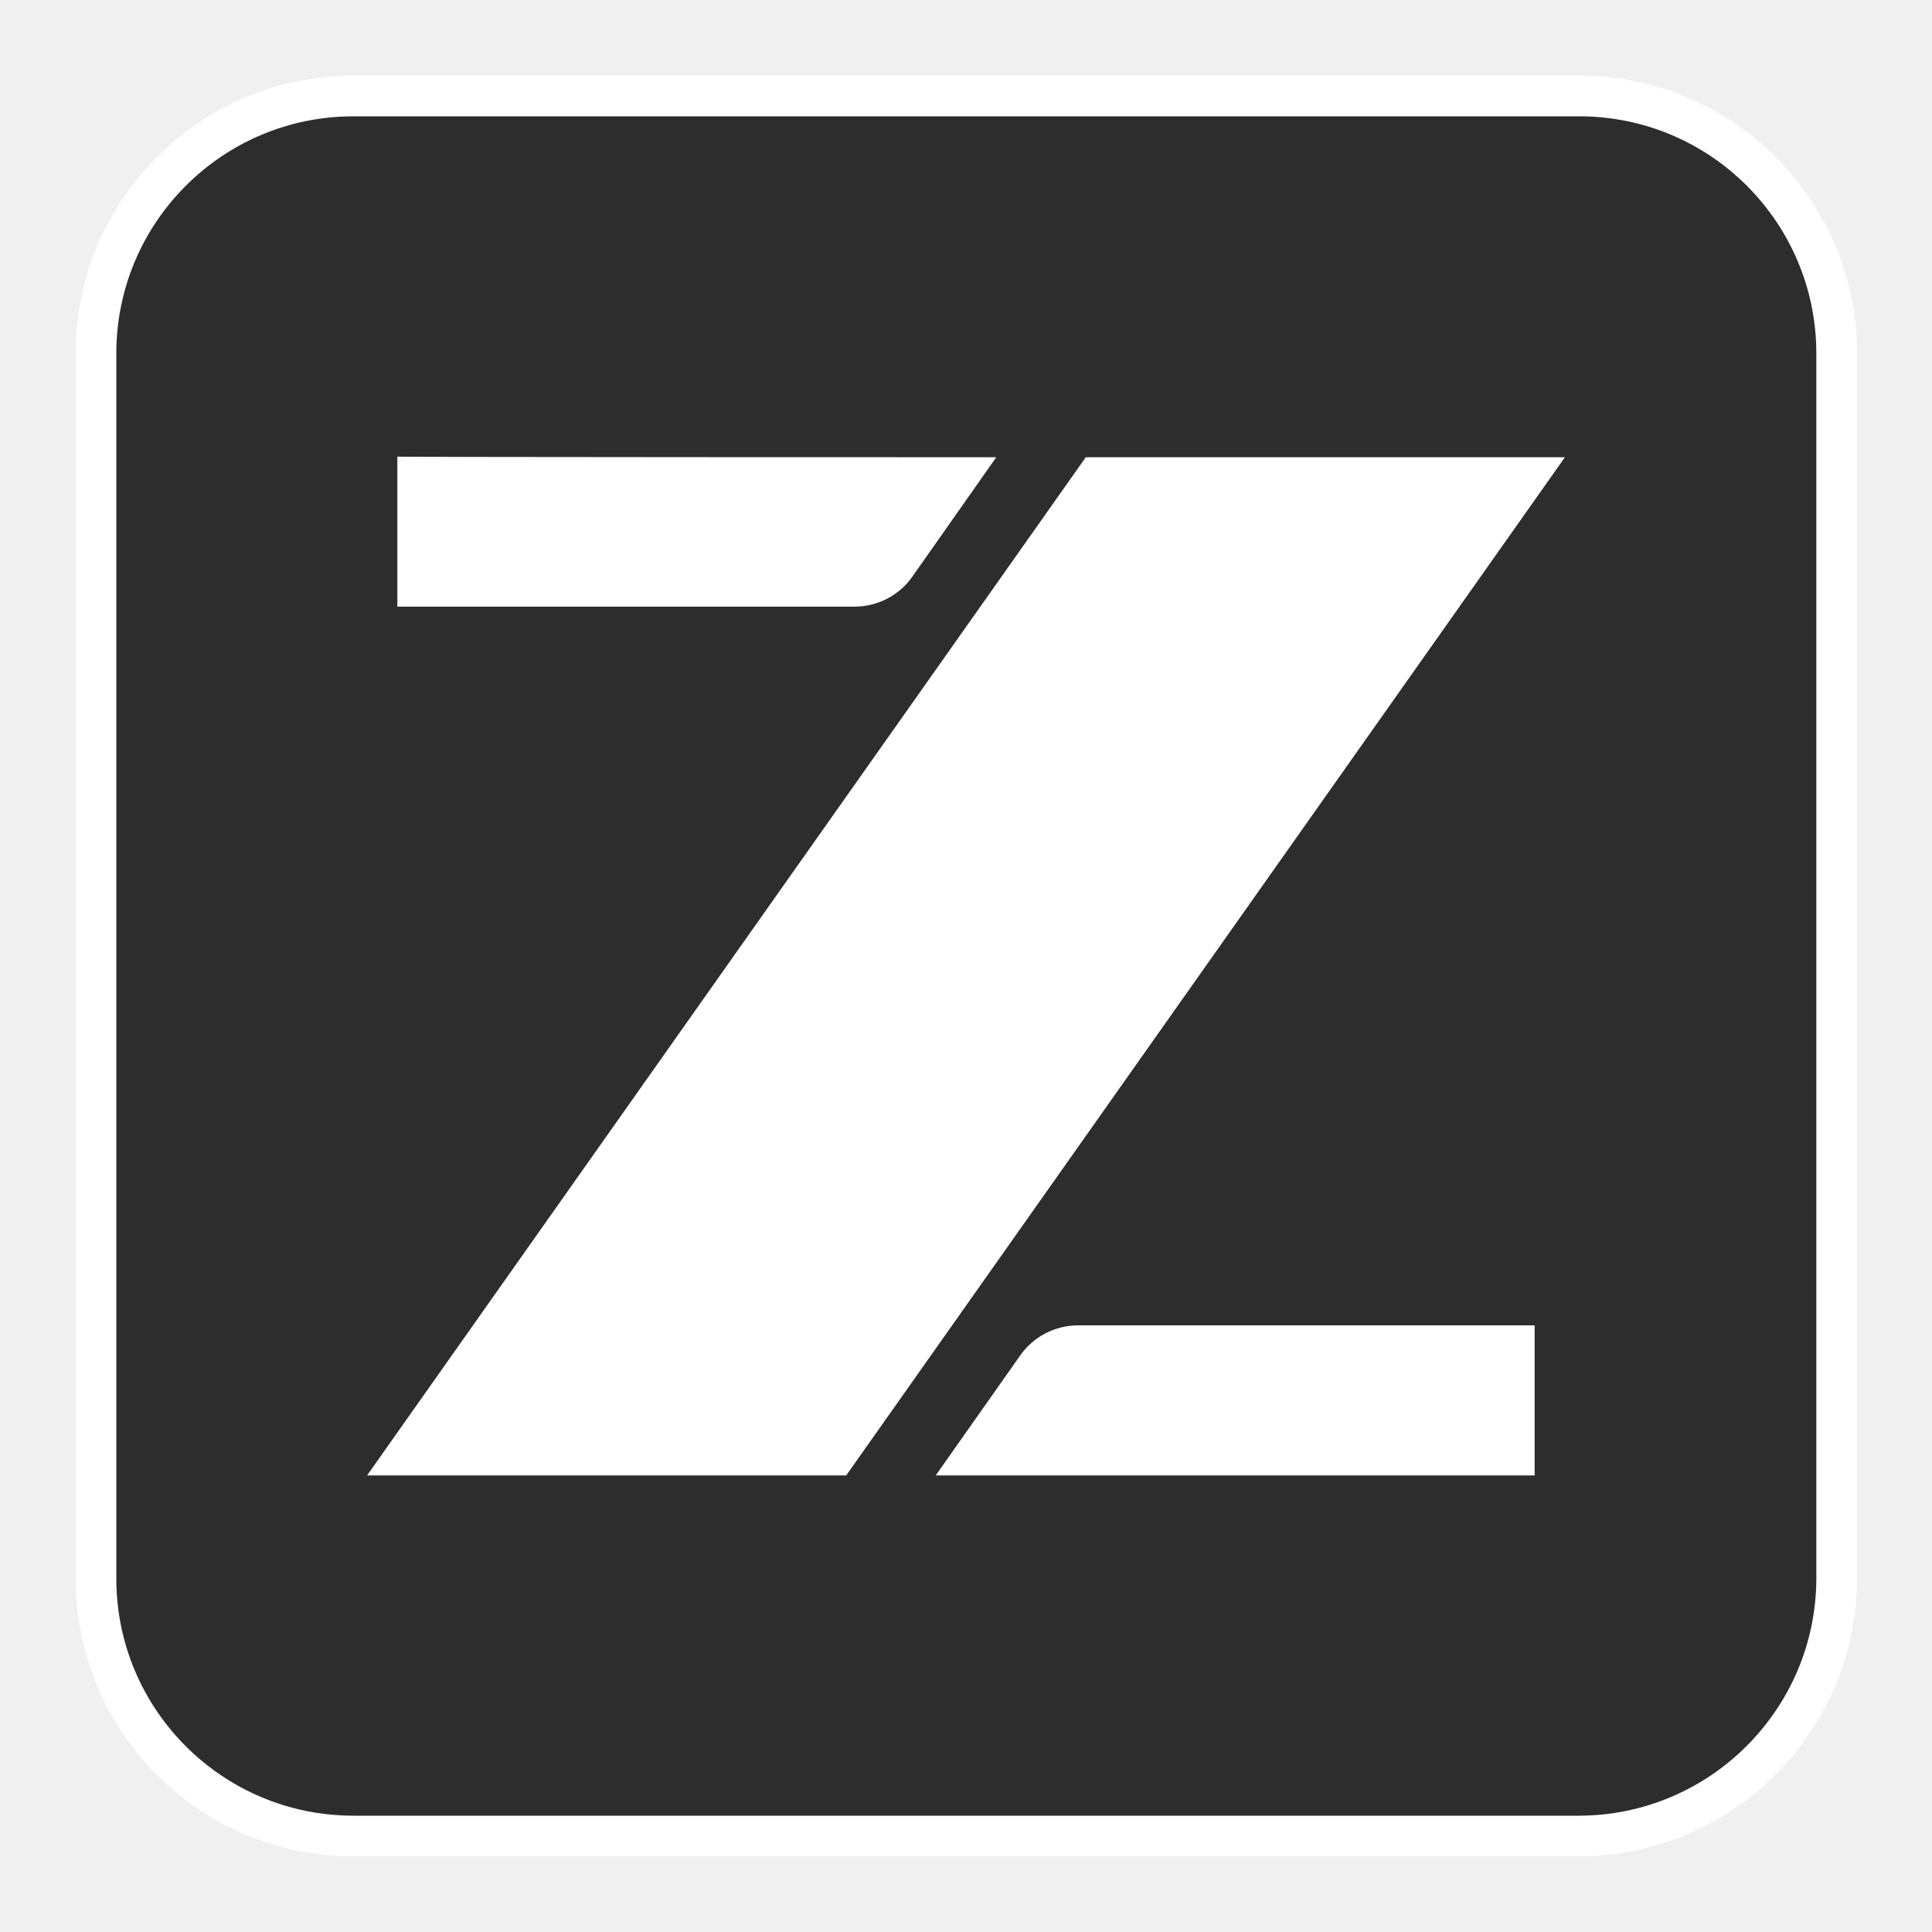
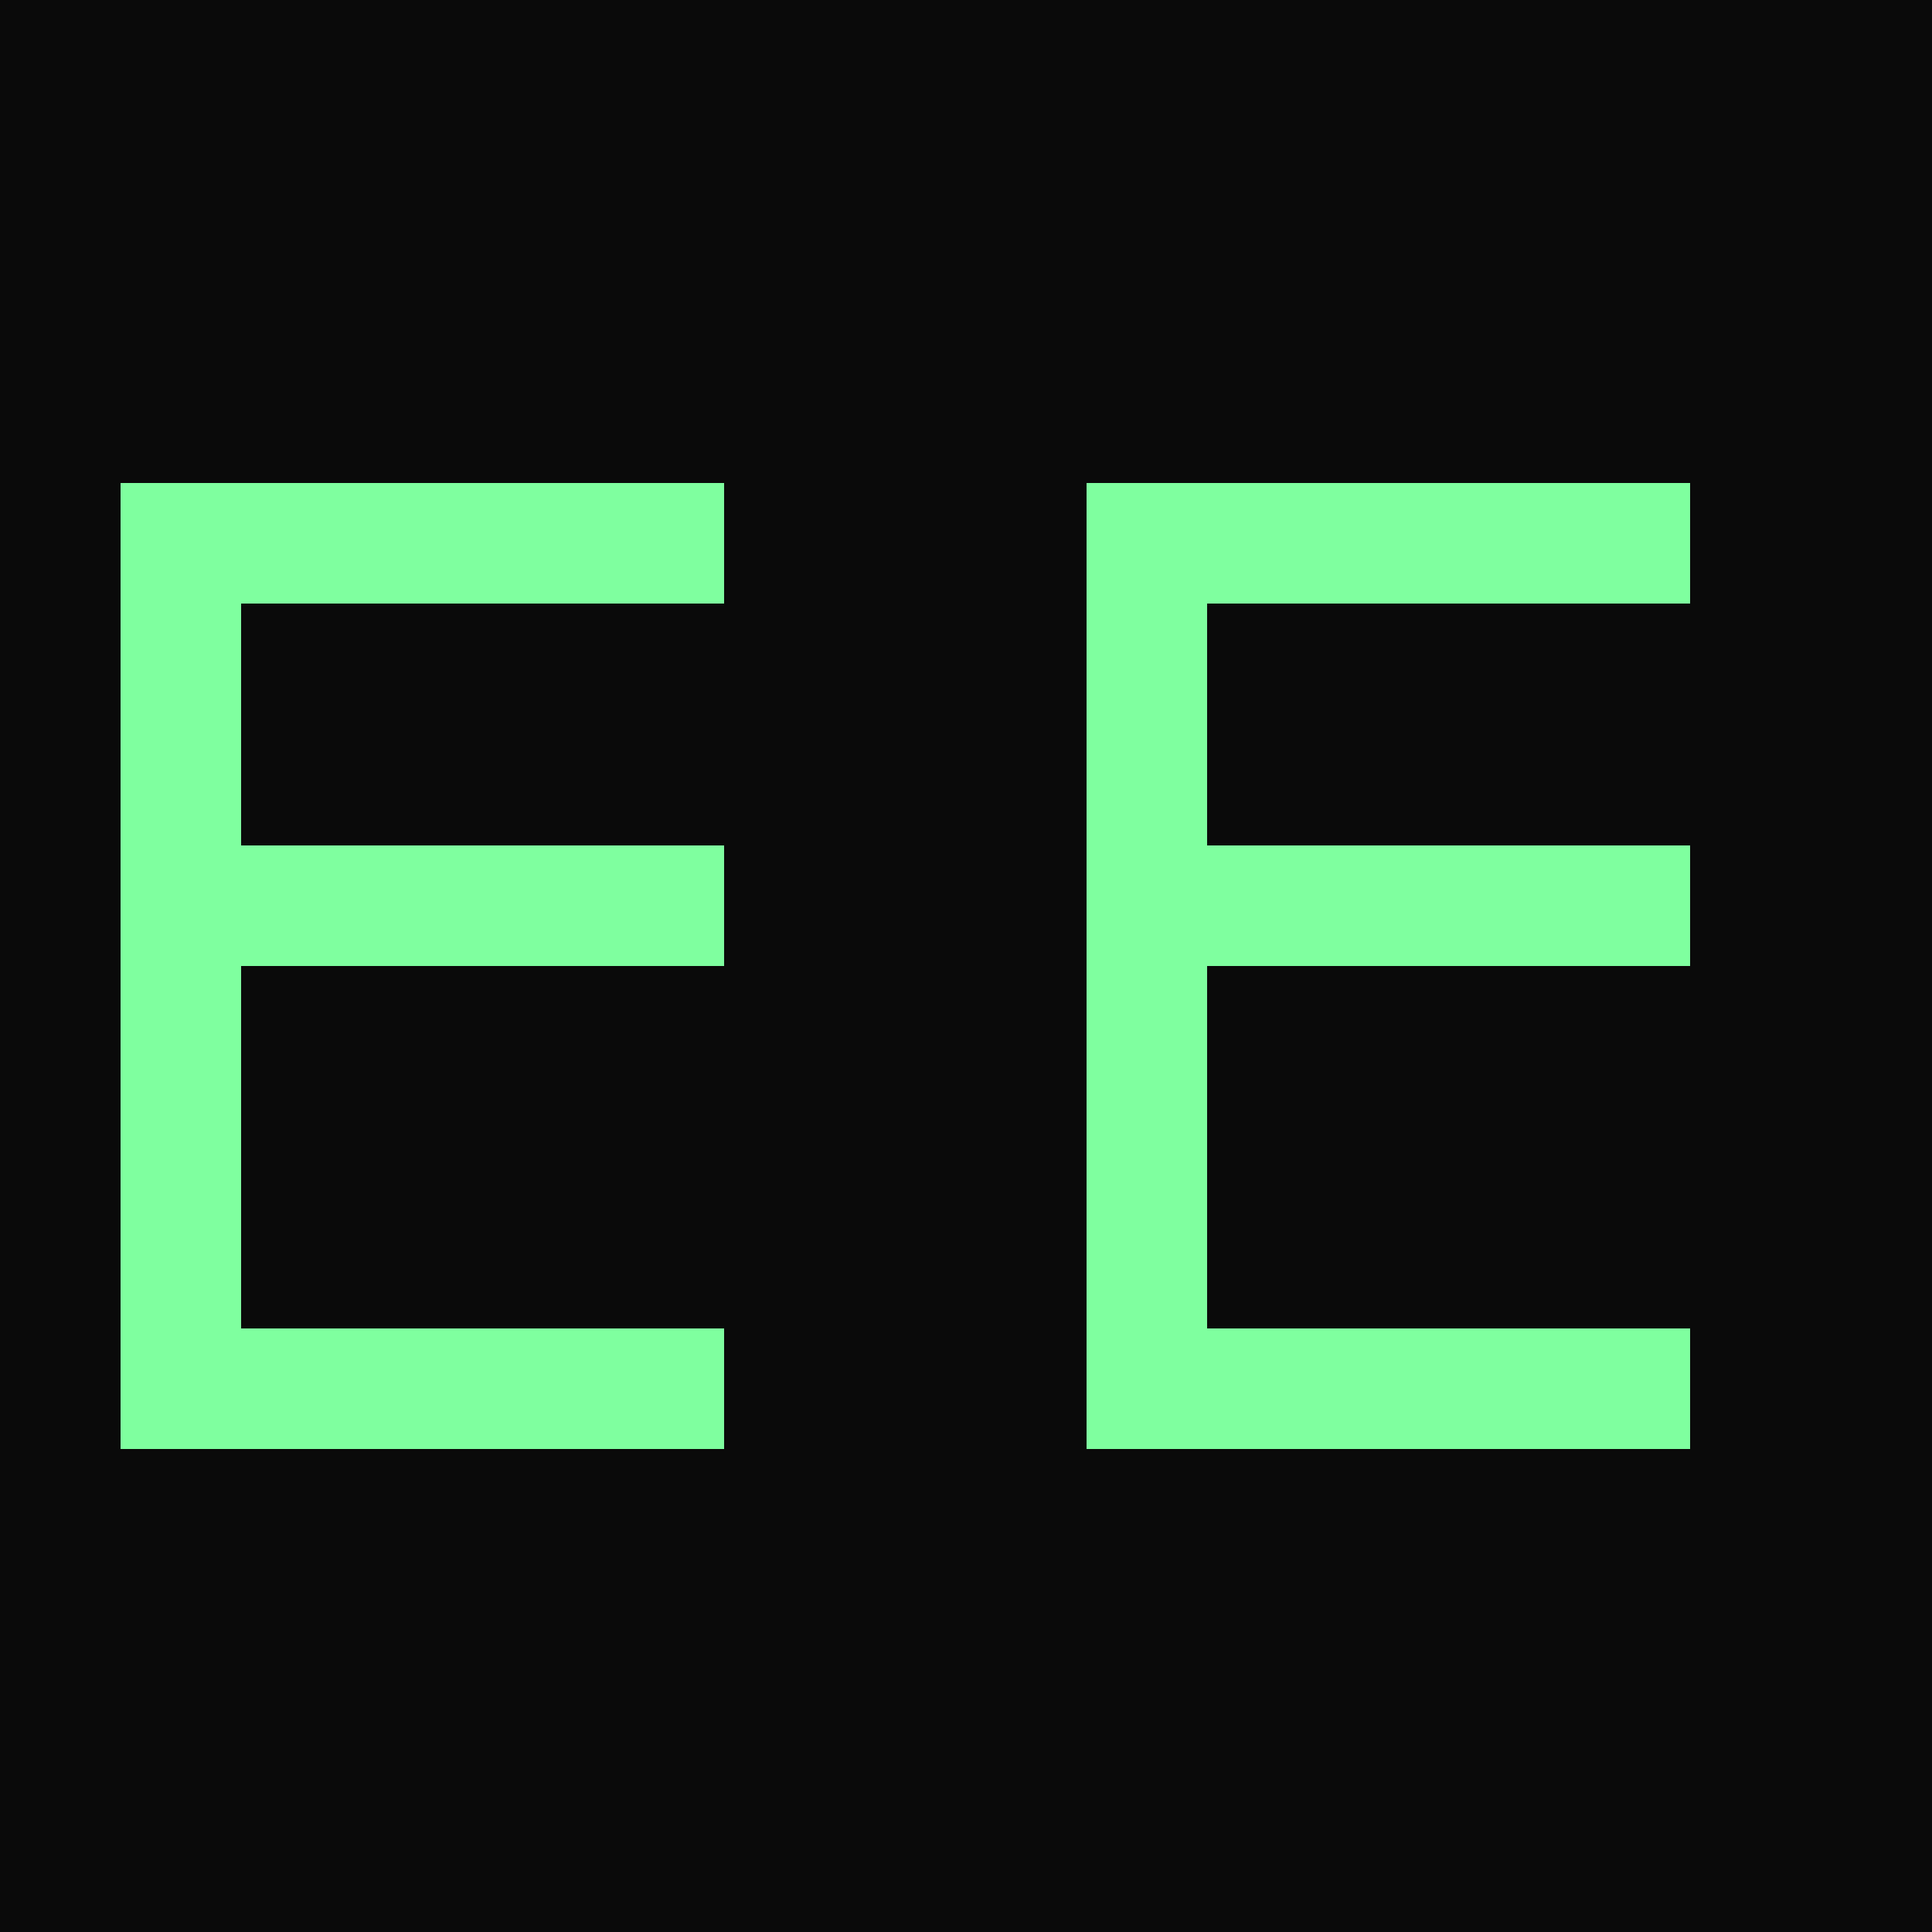
- <svg xmlns="http://www.w3.org/2000/svg" version="1.1" x="0px" y="0px" viewBox="0 0 30 30" style="enable-background:new 0 0 30 30;" xml:space="preserve">
-   <defs>
-     <style type="text/css">
-     .st194{fill:#2D2D2D;stroke:#FFFFFF;stroke-width:0.632;stroke-miterlimit:10;}
-     .st23{fill:#FFFFFF;}
- 
-     .z-breathe {
-       animation: breathe 2.5s ease-in-out infinite;
-     }
- 
-     @keyframes breathe {
-       0%, 100% { opacity: 0.7; }
-       50% { opacity: 1; }
-     }
-   </style>
-   </defs>
-   <g>
-     <path class="st194" d="M24.51,28.51H5.49c-2.21,0-4-1.79-4-4V5.49c0-2.21,1.79-4,4-4h19.03c2.21,0,4,1.79,4,4v19.03     C28.51,26.72,26.72,28.51,24.51,28.51z" />
-     <g class="z-breathe">
-       <path class="st23" d="M15.47,7.1l-1.3,1.85c-0.2,0.29-0.54,0.47-0.9,0.47h-7.1V7.09C6.16,7.1,15.47,7.1,15.47,7.1z" />
-       <polygon class="st23" points="24.3,7.1 13.14,22.91 5.7,22.91 16.86,7.1" />
-       <path class="st23" d="M14.53,22.91l1.31-1.86c0.2-0.29,0.54-0.47,0.9-0.47h7.09v2.33H14.53z" />
-     </g>
+ <svg xmlns="http://www.w3.org/2000/svg" viewBox="0 0 16 16" shape-rendering="crispEdges">
+   <rect width="16" height="16" fill="#0a0a0a" />
+   <g fill="#7FFF9F">
+     <rect x="1" y="4" width="1" height="8" />
+     <rect x="2" y="4" width="4" height="1" />
+     <rect x="2" y="7" width="4" height="1" />
+     <rect x="2" y="11" width="4" height="1" />
+   </g>
+   <g fill="#7FFF9F">
+     <rect x="9" y="4" width="1" height="8" />
+     <rect x="10" y="4" width="4" height="1" />
+     <rect x="10" y="7" width="4" height="1" />
+     <rect x="10" y="11" width="4" height="1" />
  </g>
</svg>
